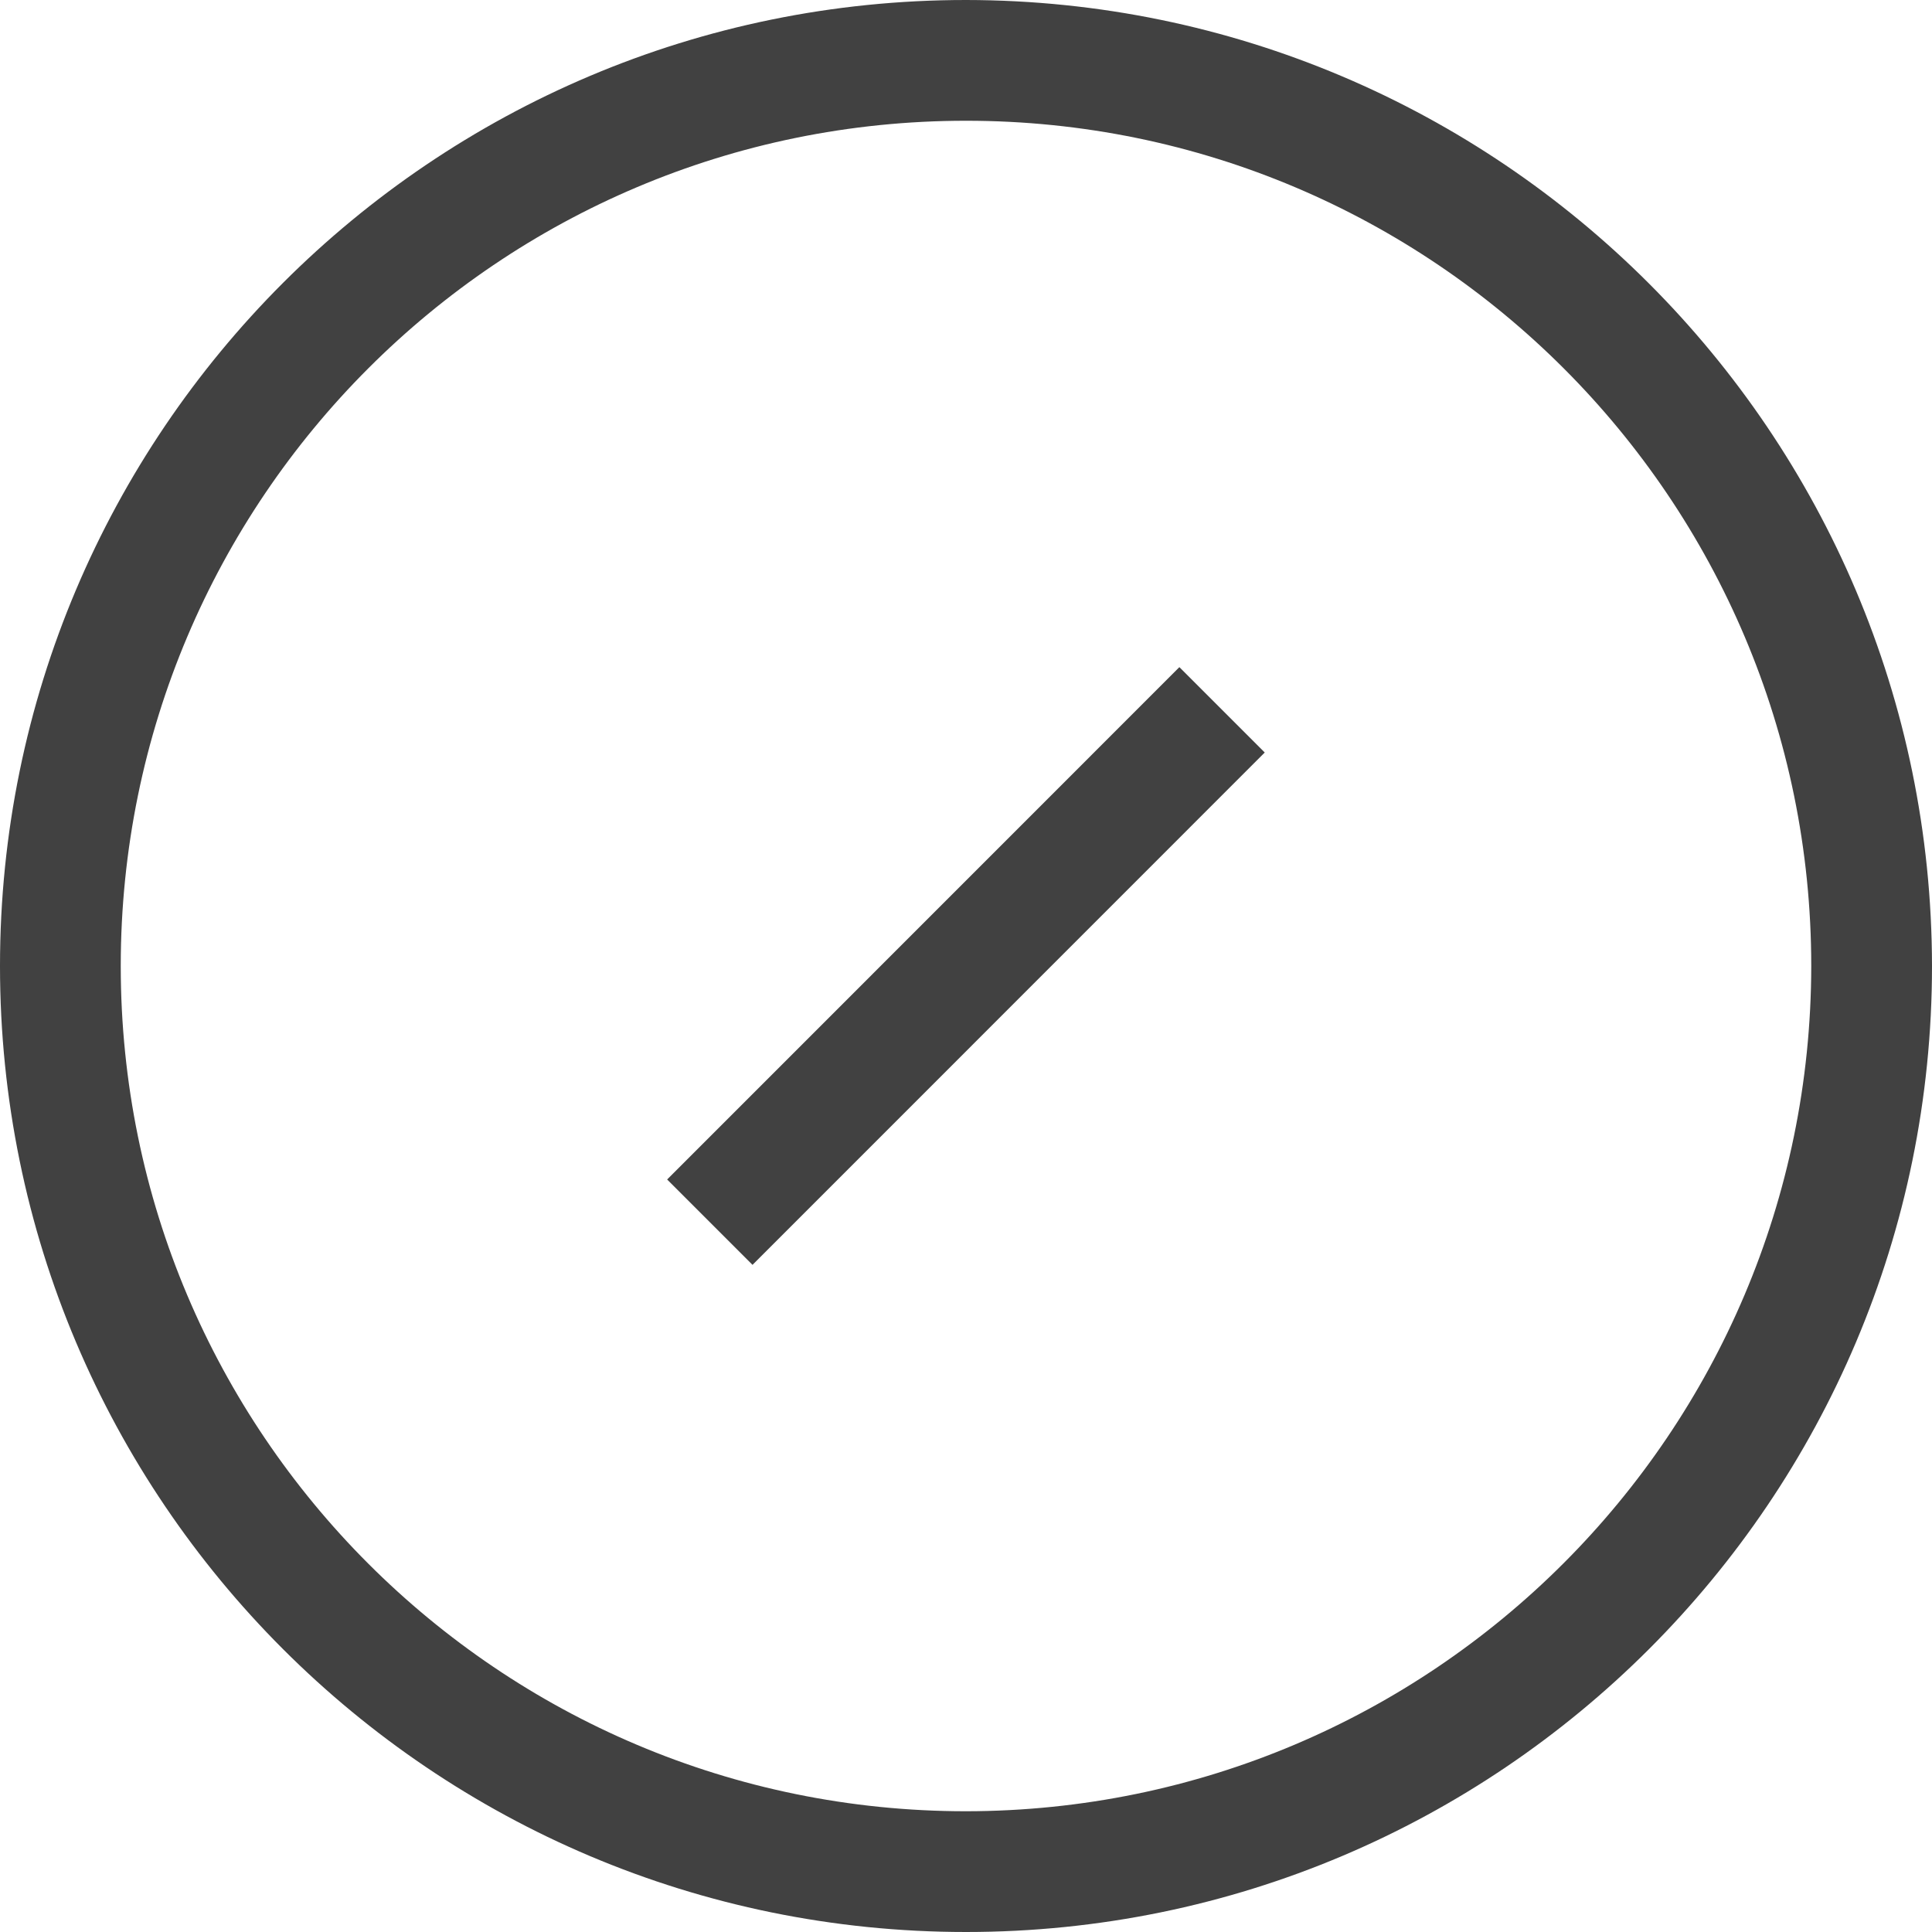
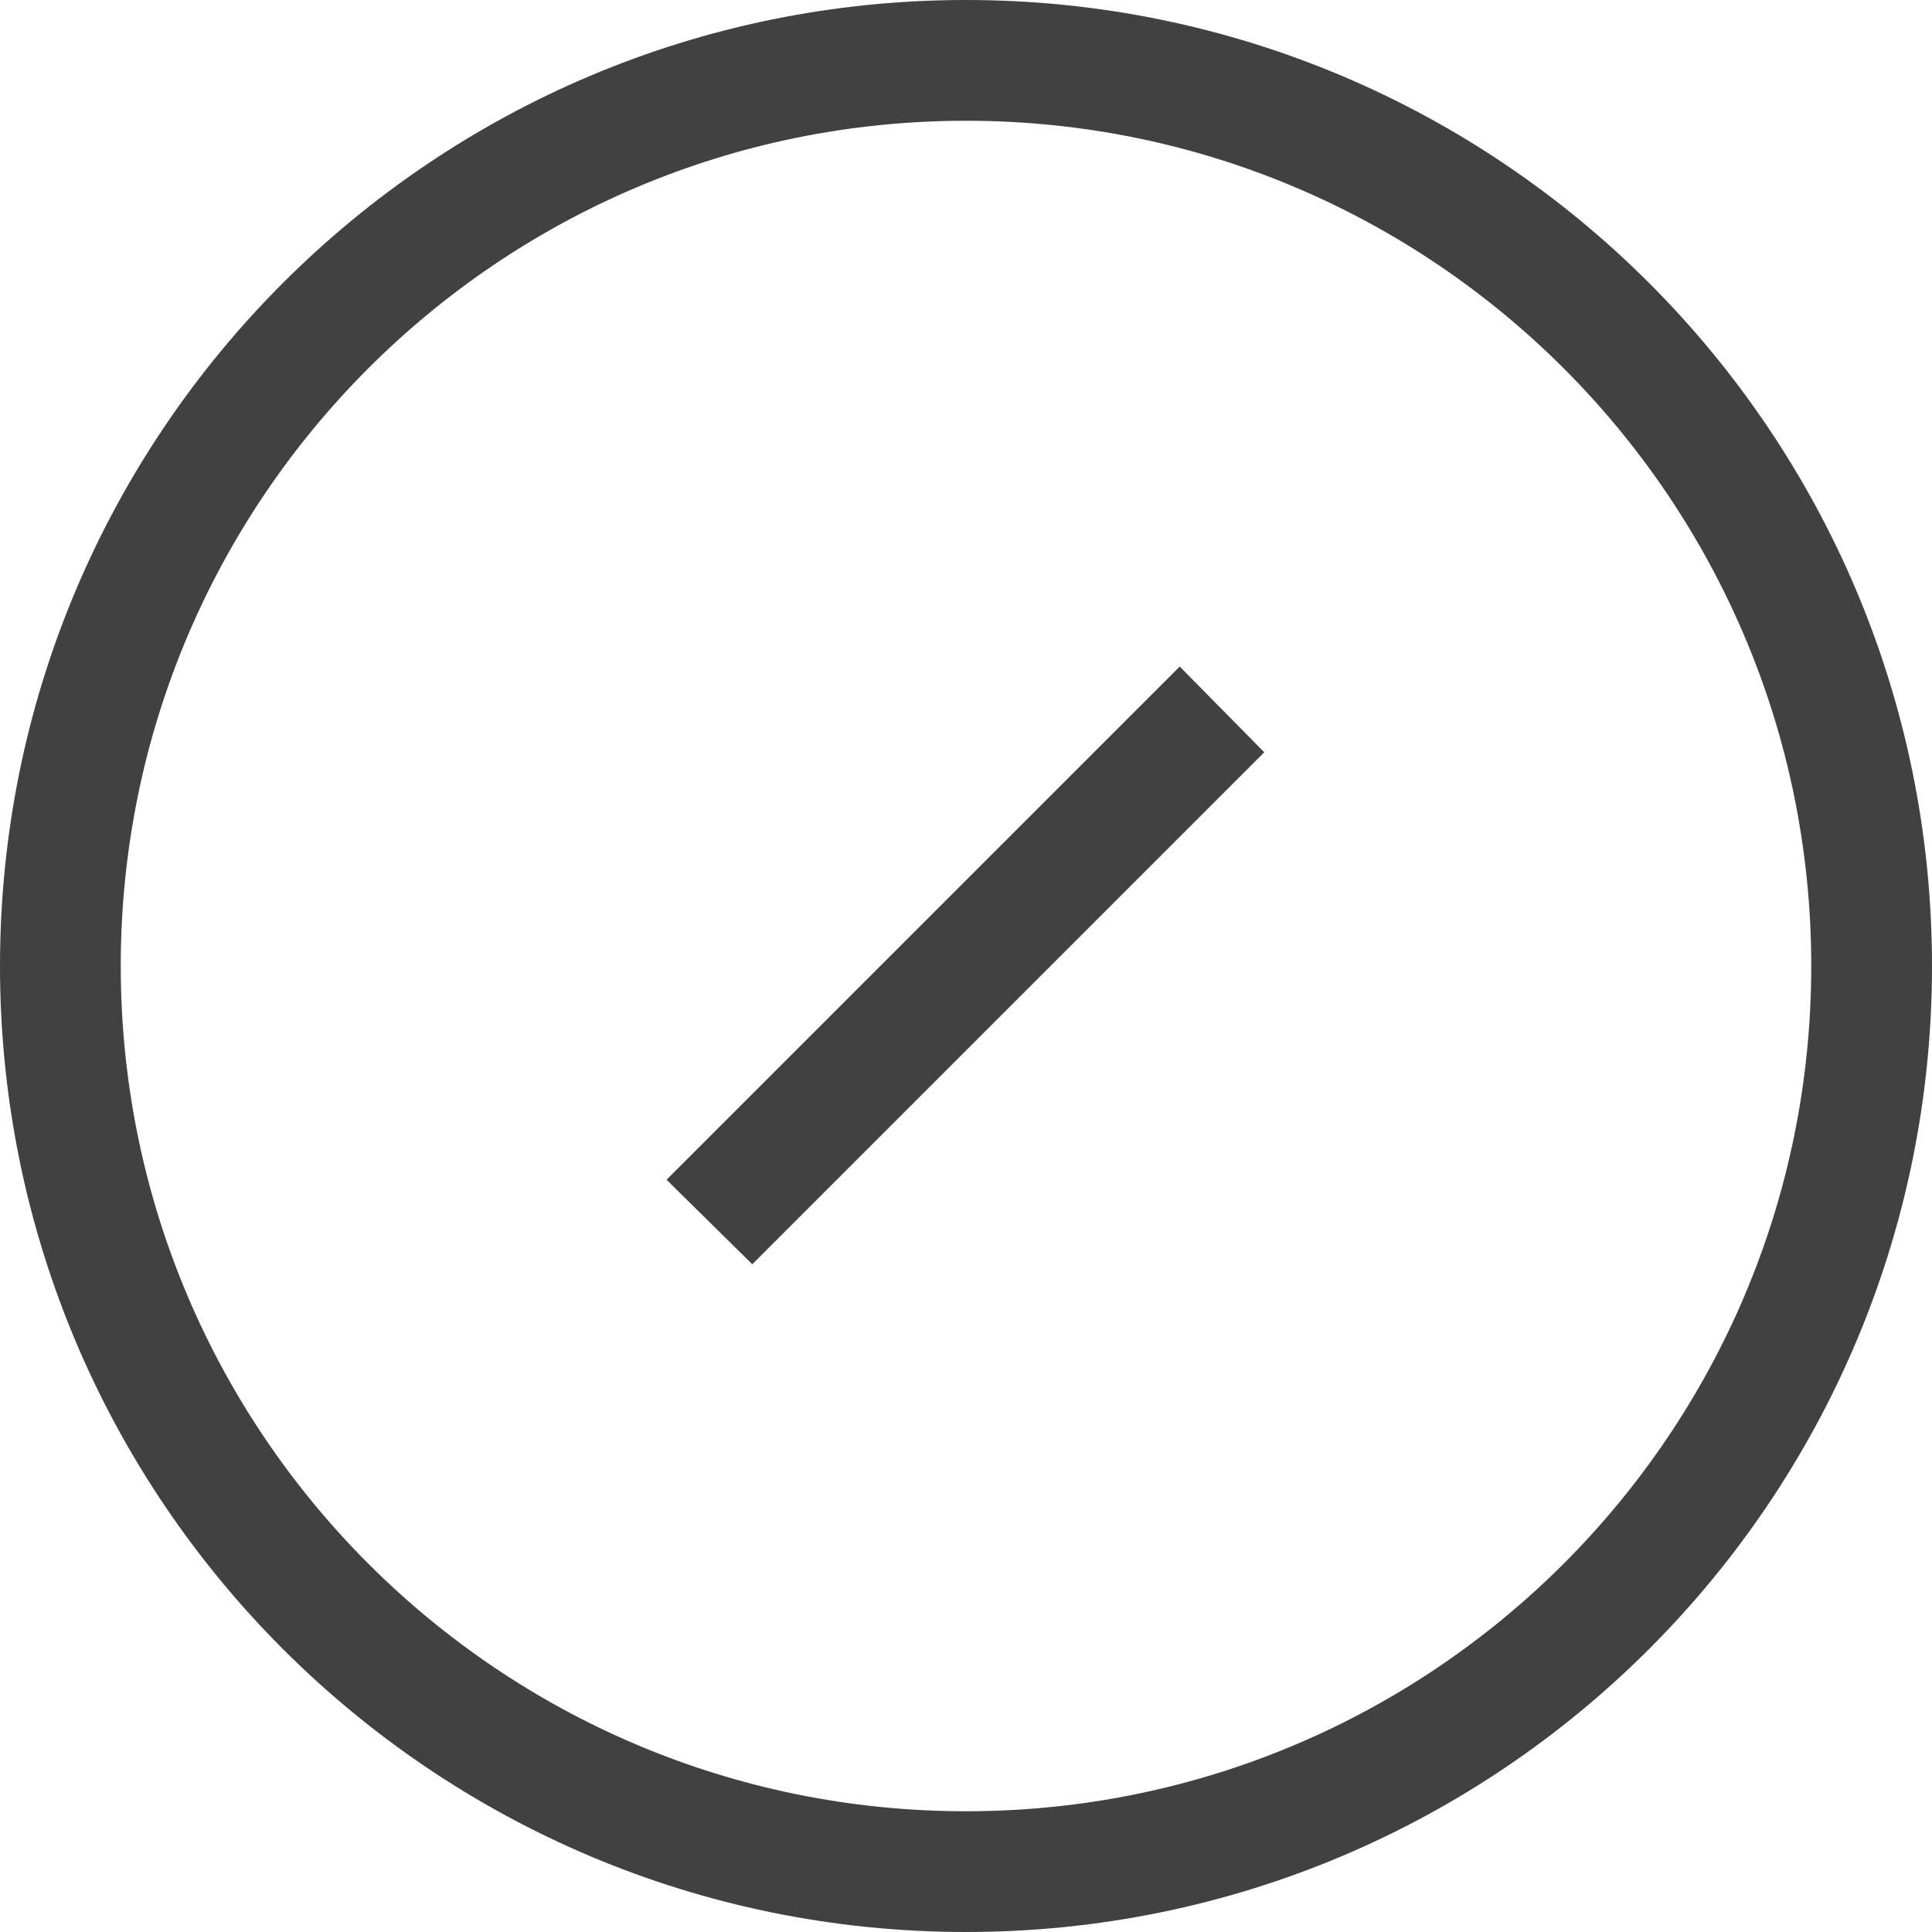
<svg xmlns="http://www.w3.org/2000/svg" viewBox="0 0 16 16">
  <g fill="#414141">
-     <path d="M8 0C3.582 0 0 3.582 0 8s3.582 8 8 8 8-3.582 8-8c-.005-4.416-3.584-7.995-8-8zm0 15c-3.866 0-7-3.134-7-7 0-3.866 3.134-7 7-7s7 3.134 7 7c-.004 3.864-3.136 6.996-7 7z" />
-     <path d="m5.525 9.768 4.242-4.243.707.707-4.242 4.243z" />
+     <path d="M8 0a8 8 0 1 0 0 16A8 8 0 0 0 8 0zm0 15A7 7 0 1 1 8 1a7 7 0 0 1 0 14z" />
+     <path d="m5.52 9.77 4.25-4.25.7.71-4.24 4.24z" />
  </g>
</svg>
